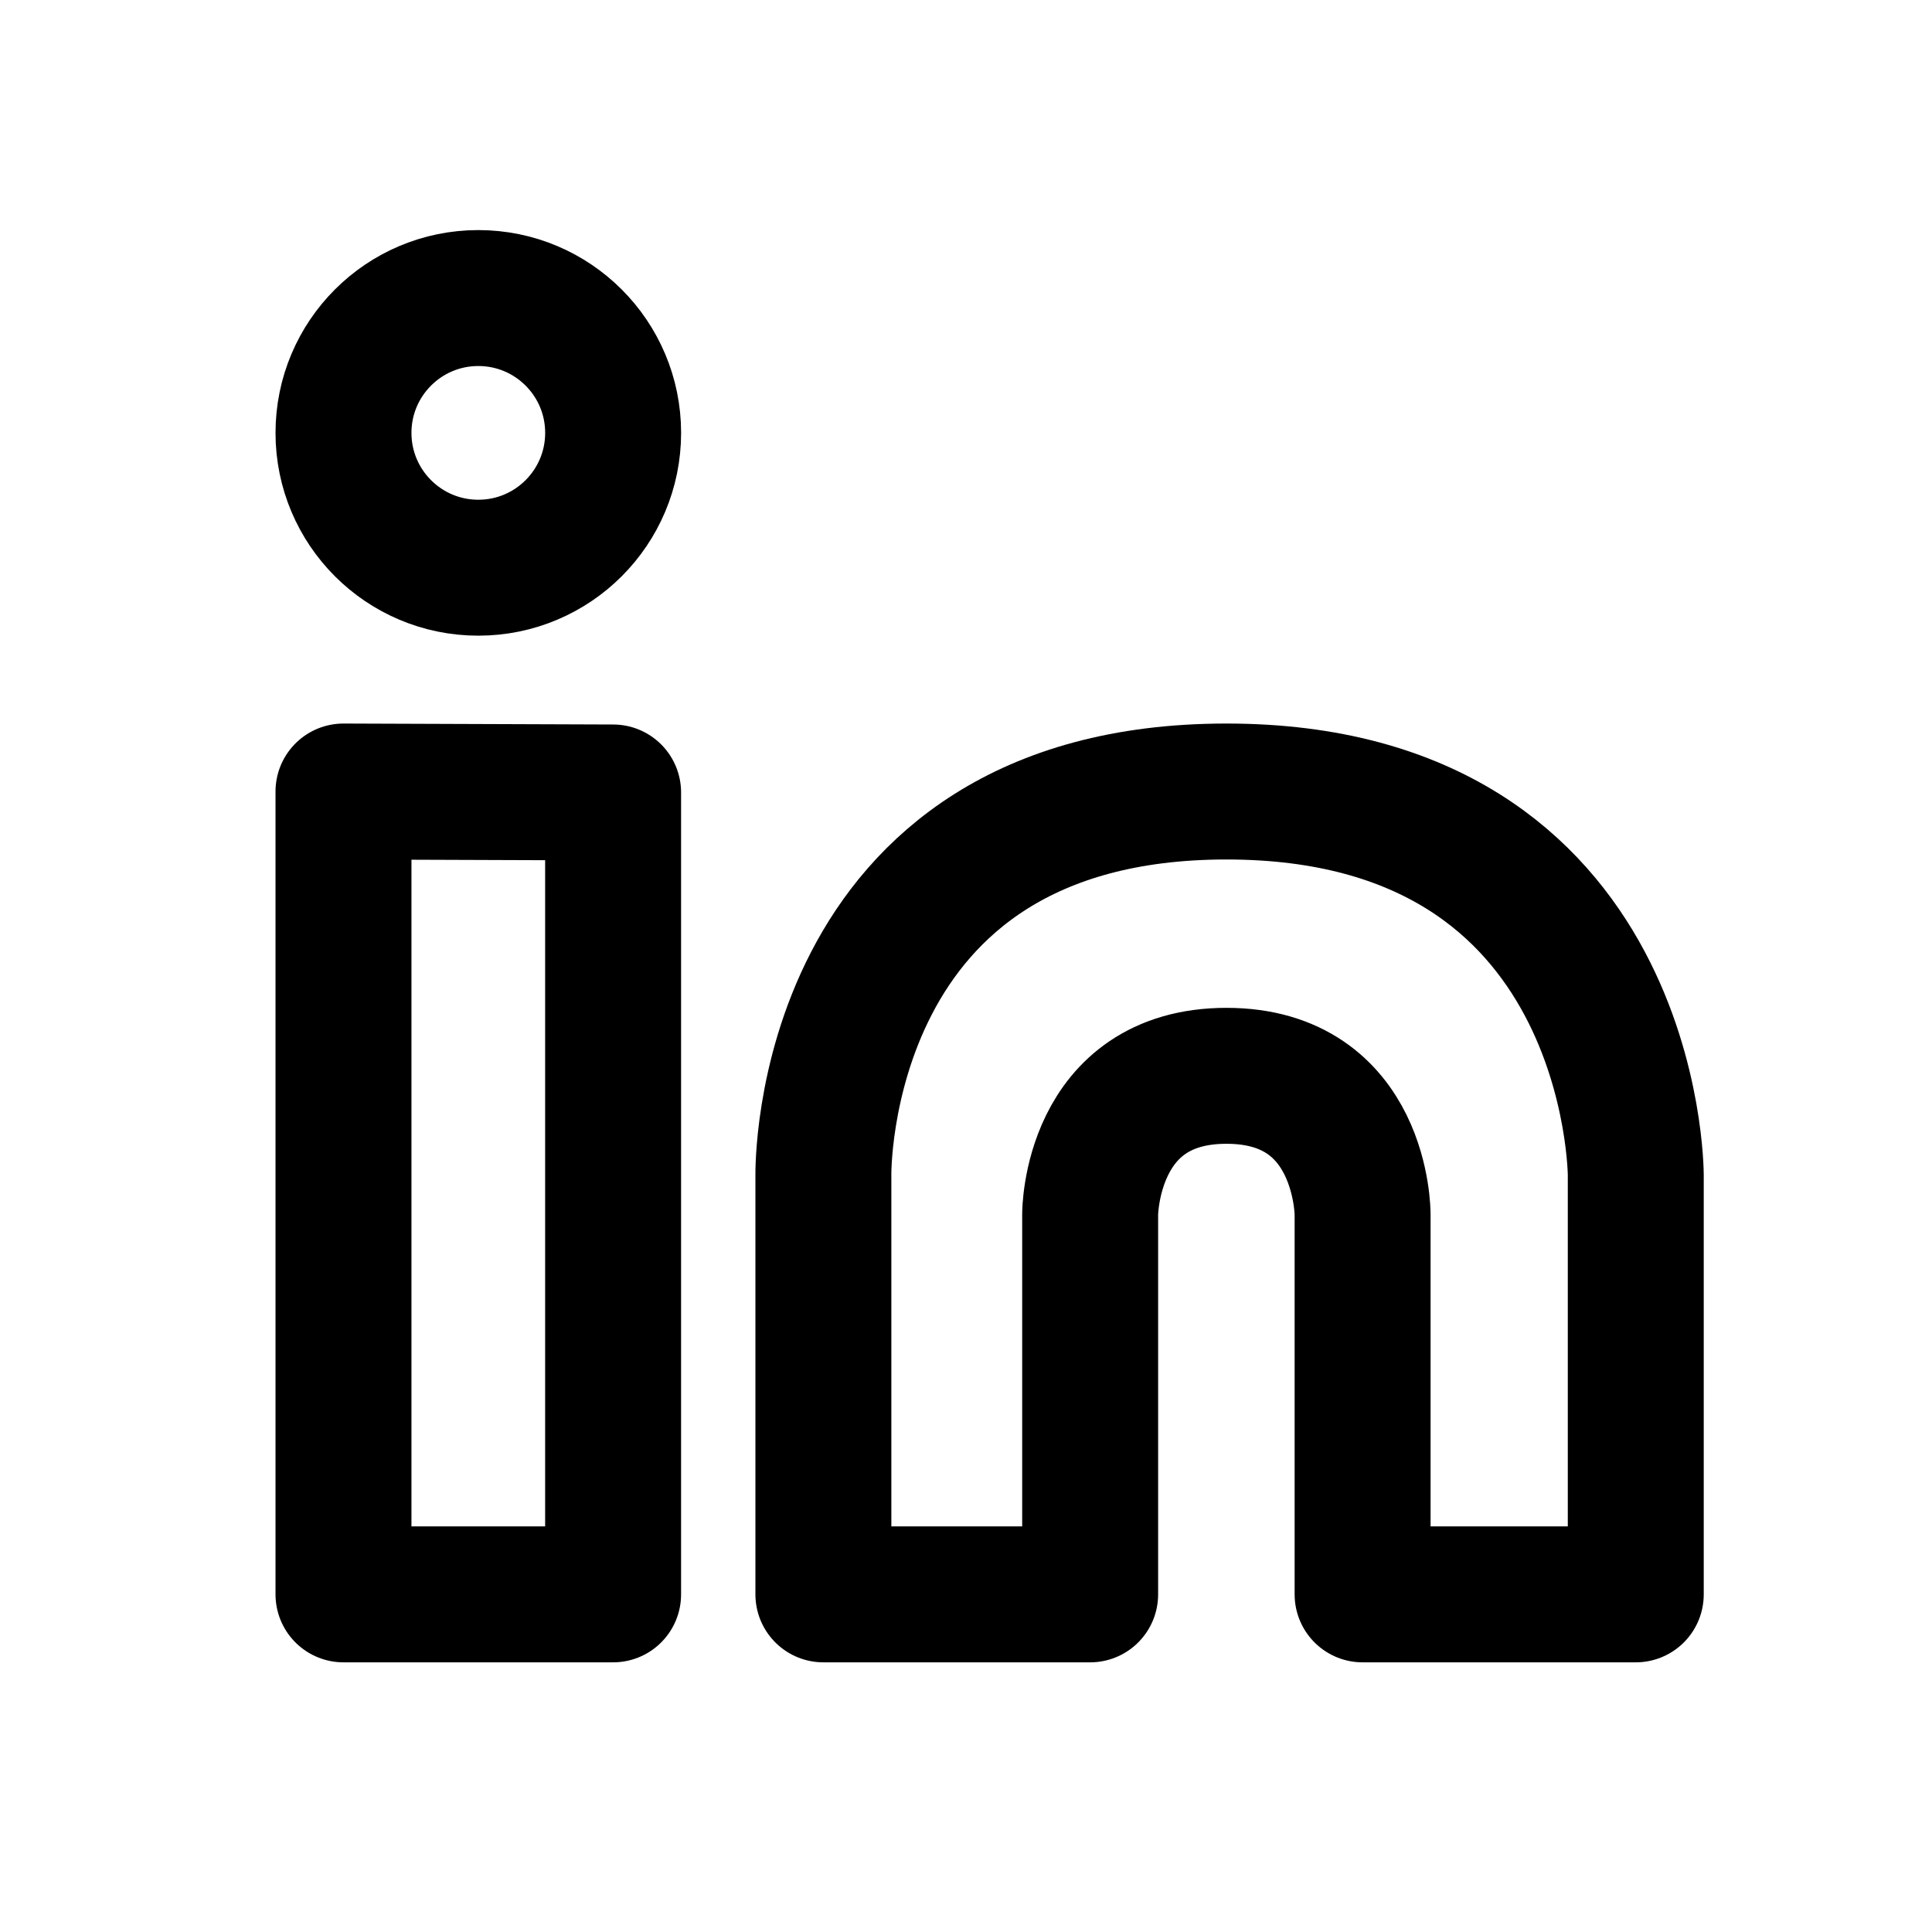
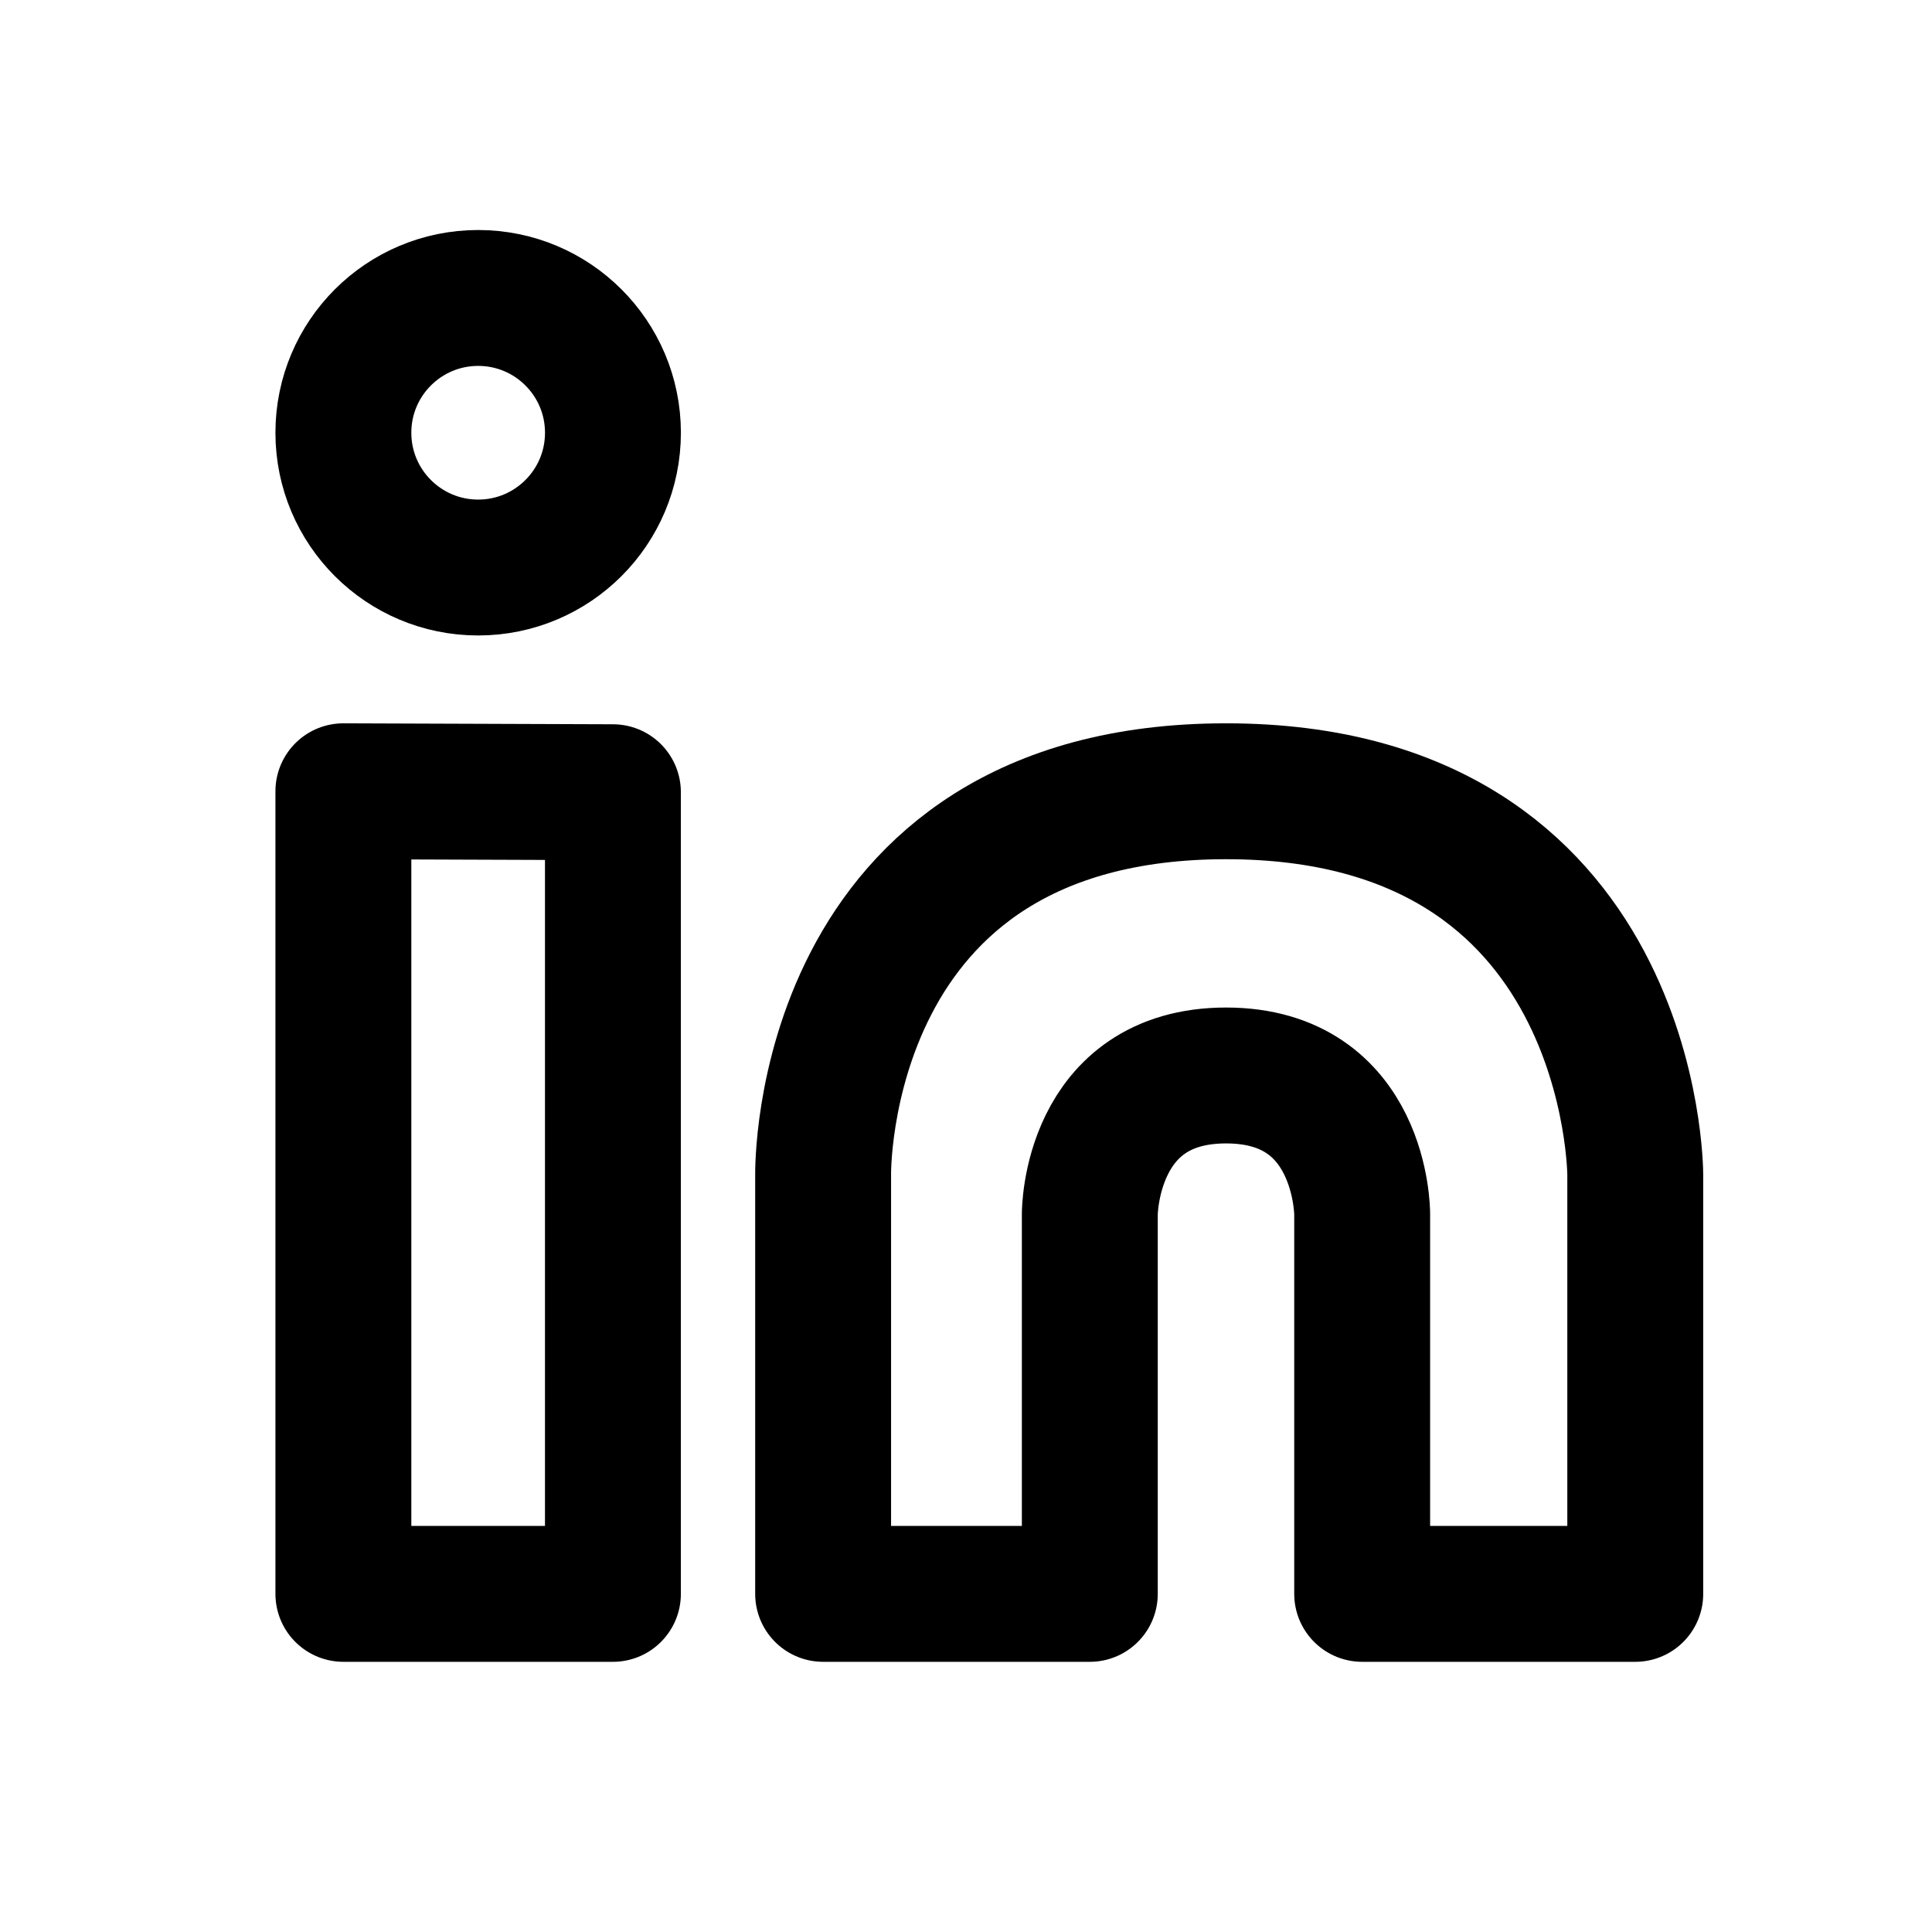
- <svg xmlns="http://www.w3.org/2000/svg" width="100%" height="100%" viewBox="0 0 256 256" version="1.1" xml:space="preserve" style="fill-rule:evenodd;clip-rule:evenodd;stroke-linecap:round;stroke-linejoin:round;stroke-miterlimit:1.5;">
-   <g transform="matrix(1,0,0,1,-768,-178)">
-     <g id="Artboard2" transform="matrix(16.4815,0,0,12.6774,3120.73,267.909)">
-       <rect x="-189.347" y="-7.167" width="138.375" height="180.325" style="fill:none;" />
-       <g id="linkedin" transform="matrix(0.241793,0,0,0.314348,-142.986,-6.37826)">
-         <g transform="matrix(1,0,0,1,0,-2.81262)">
-           <circle cx="16.881" cy="14.935" r="4.483" style="fill:none;stroke:black;stroke-width:4.52px;" />
+ <svg xmlns="http://www.w3.org/2000/svg" width="100%" height="100%" viewBox="0 0 1067 1067" version="1.1" xml:space="preserve" style="fill-rule:evenodd;clip-rule:evenodd;stroke-linecap:round;stroke-linejoin:round;stroke-miterlimit:1.5;">
+   <g>
+     <g id="Artboard2">
+       <rect x="-3199.97" y="-3.958" width="9502.61" height="9525.22" style="fill:none;" />
+       <g id="linkedin">
+         <g>
+           <ellipse cx="264.079" cy="238.993" rx="74.439" ry="74.439" style="fill:none;stroke:#000;stroke-width:75.05px;" />
        </g>
-         <g transform="matrix(1,0,0,1,2.07754,0)">
-           <path d="M26.277,50.742L35.147,50.742L35.147,38.102C35.147,38.102 35.147,33.5 39.679,33.5C44.211,33.5 44.206,38.102 44.206,38.102L44.206,50.742L53.289,50.742L53.289,36.801C53.289,36.801 53.289,24.047 39.679,24.047C26.069,24.047 26.277,36.801 26.277,36.801L26.277,50.742Z" style="fill:none;stroke:black;stroke-width:4.52px;" />
+         <g>
+           <path d="M454.593,880.258l147.283,0l-0,-209.883c-0,0 -0,-76.414 75.252,-76.414c75.252,-0 75.169,76.414 75.169,76.414l0,209.883l150.82,0l-0,-231.485c-0,-0 -0,-211.776 -225.989,-211.776c-225.989,0 -222.535,211.776 -222.535,211.776l-0,231.485Z" style="fill:none;stroke:#000;stroke-width:75.05px;" />
        </g>
-         <path d="M12.398,24.047L21.363,24.079L21.363,50.742L12.398,50.742L12.398,24.047Z" style="fill:none;stroke:black;stroke-width:4.52px;" />
+         <path d="M189.64,436.997l148.861,0.531l-0,442.73l-148.861,0l0,-443.261Z" style="fill:none;stroke:#000;stroke-width:75.05px;" />
      </g>
-       <g id="dribbble">
-             </g>
    </g>
  </g>
</svg>
